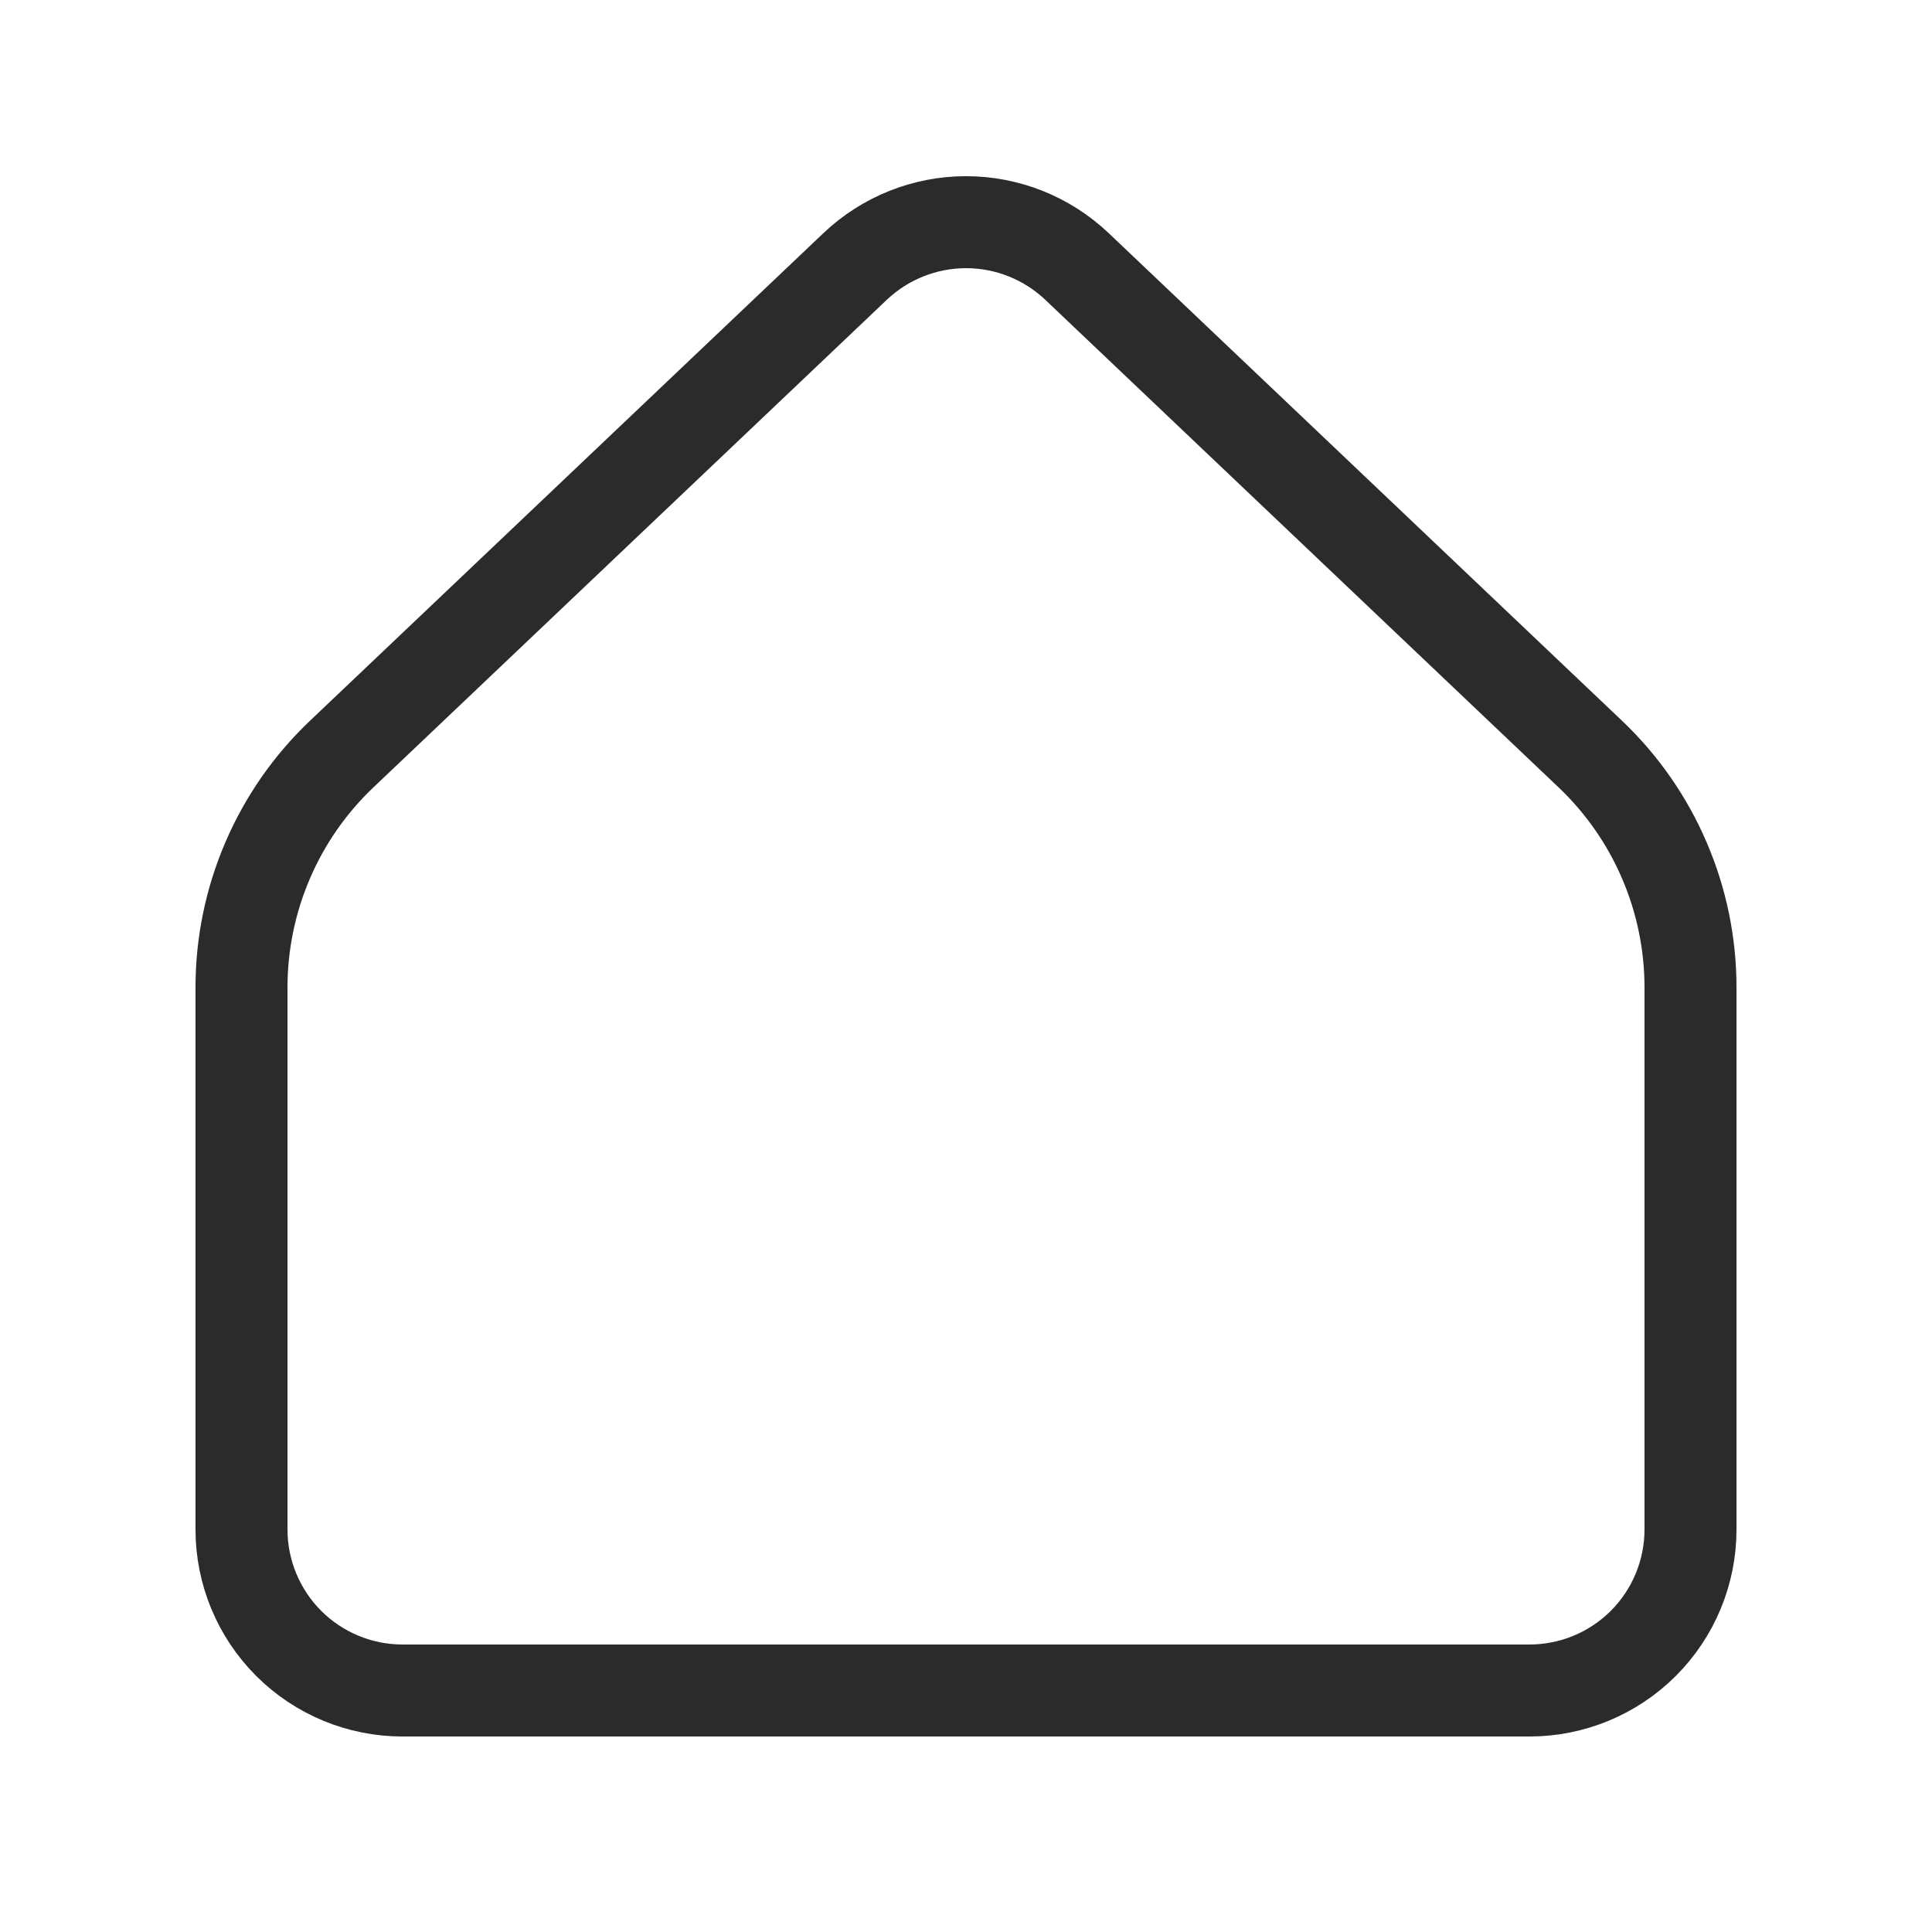
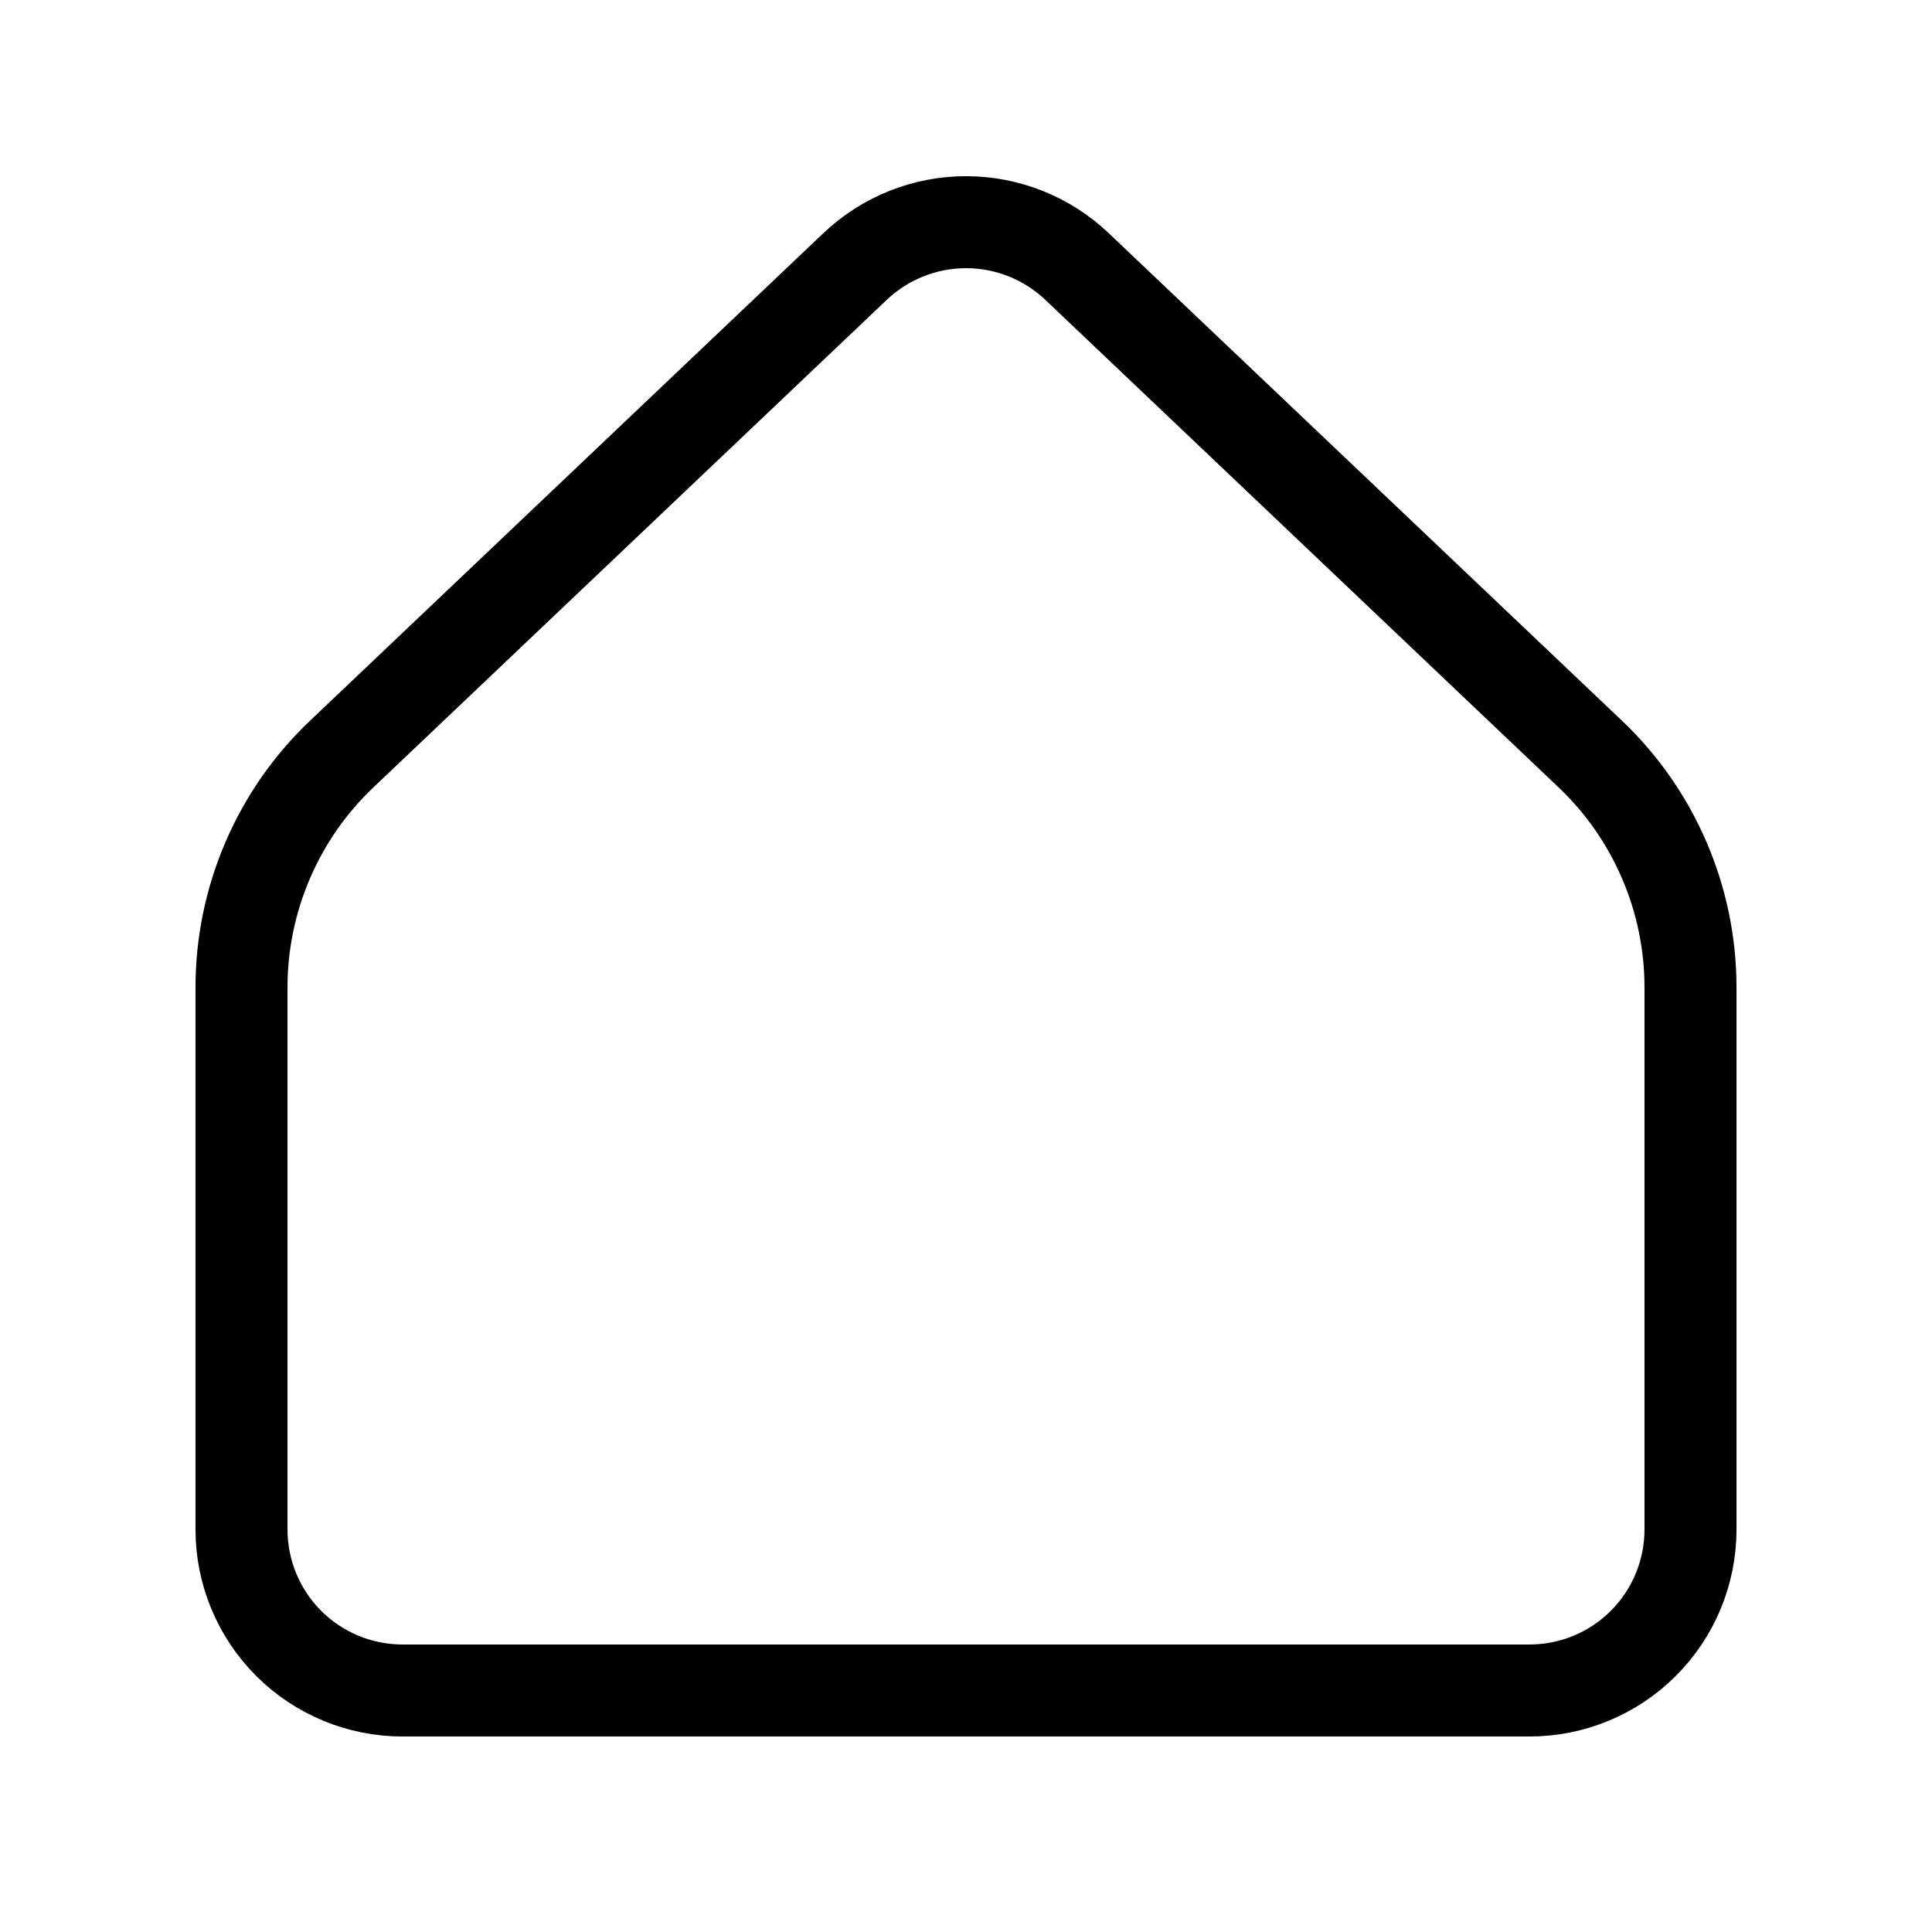
<svg xmlns="http://www.w3.org/2000/svg" width="42" height="42" viewBox="0 0 42 42" fill="none">
-   <path d="M36.75 33.25V21.467C36.75 20.518 36.557 19.578 36.182 18.706C35.808 17.833 35.26 17.046 34.571 16.392L23.412 5.792C22.761 5.175 21.898 4.83 21.001 4.83C20.104 4.83 19.241 5.175 18.59 5.792L7.429 16.392C6.74 17.046 6.192 17.833 5.818 18.706C5.443 19.578 5.25 20.518 5.25 21.467V33.25C5.25 34.178 5.619 35.069 6.275 35.725C6.931 36.381 7.822 36.75 8.75 36.75H33.25C34.178 36.75 35.069 36.381 35.725 35.725C36.381 35.069 36.75 34.178 36.75 33.25Z" stroke="#2B2B2B" stroke-width="2" stroke-linecap="round" stroke-linejoin="round" />
+   <path fill="none" d="M36.75 33.25V21.467C36.75 20.518 36.557 19.578 36.182 18.706C35.808 17.833 35.26 17.046 34.571 16.392L23.412 5.792C22.761 5.175 21.898 4.83 21.001 4.83C20.104 4.83 19.241 5.175 18.59 5.792L7.429 16.392C6.74 17.046 6.192 17.833 5.818 18.706C5.443 19.578 5.25 20.518 5.25 21.467V33.25C5.25 34.178 5.619 35.069 6.275 35.725C6.931 36.381 7.822 36.75 8.75 36.75H33.25C34.178 36.75 35.069 36.381 35.725 35.725C36.381 35.069 36.75 34.178 36.75 33.25Z" stroke="currentColor" stroke-width="2" stroke-linecap="round" stroke-linejoin="round" />
</svg>
